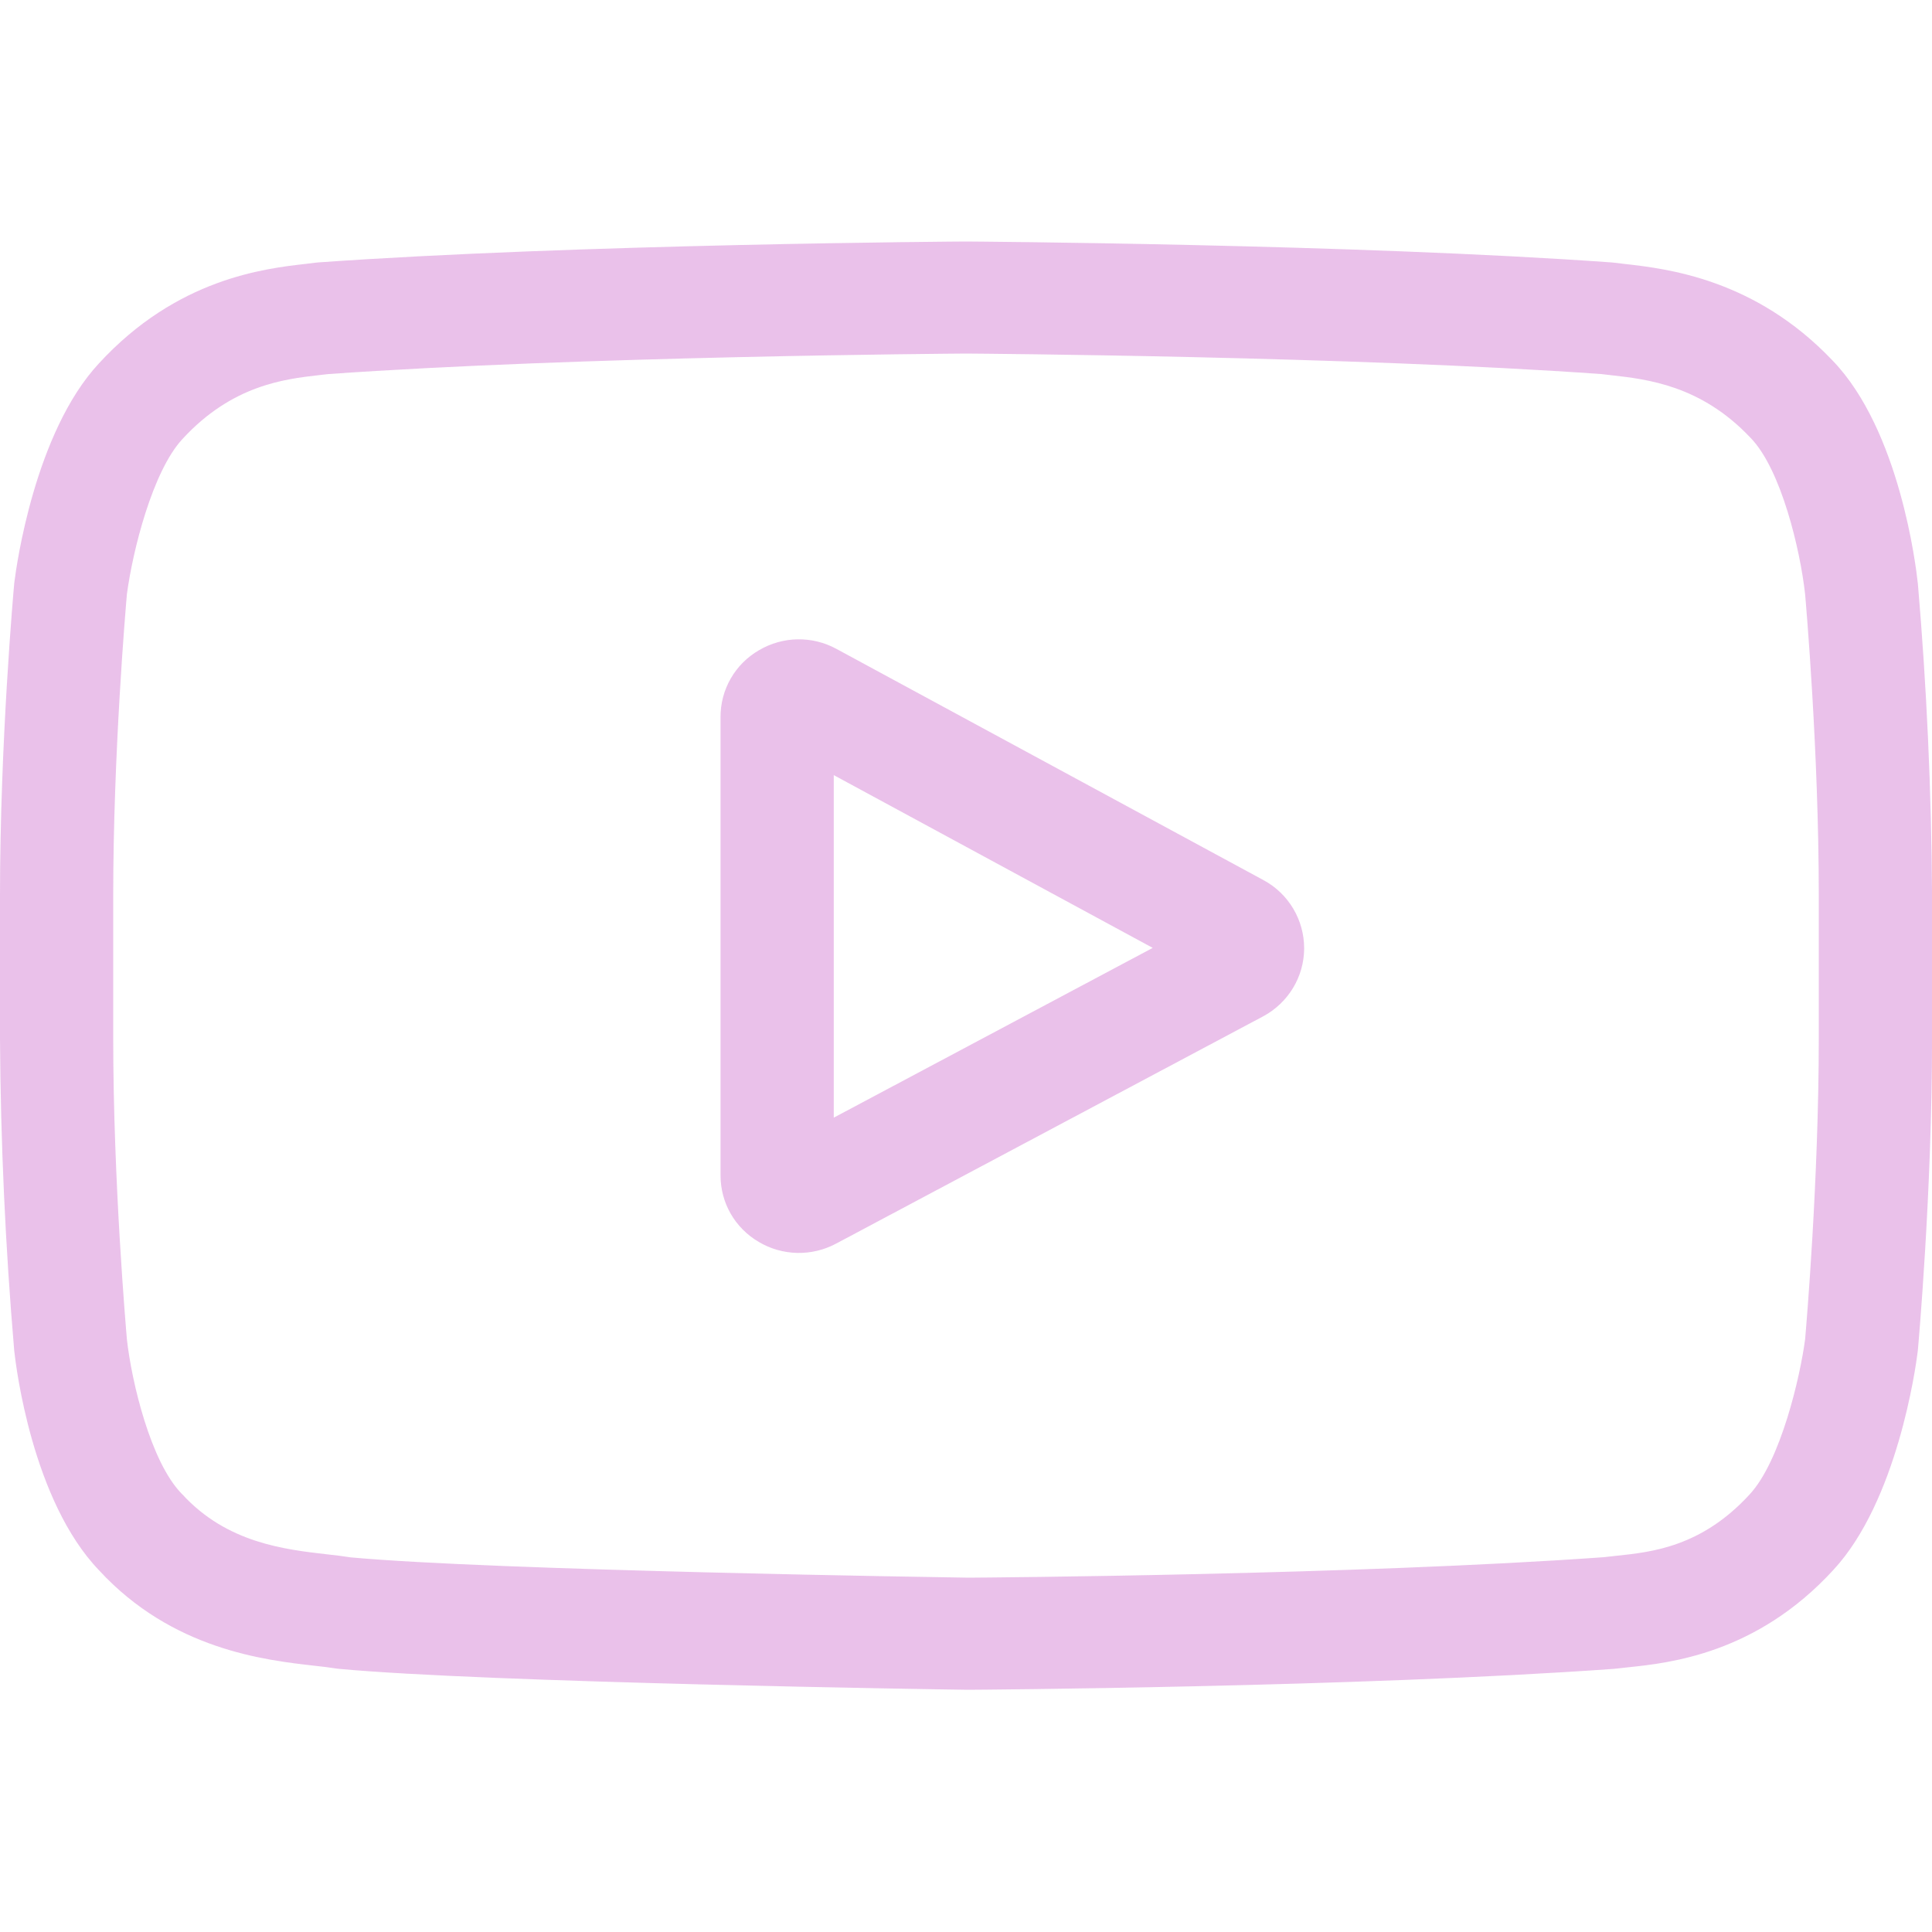
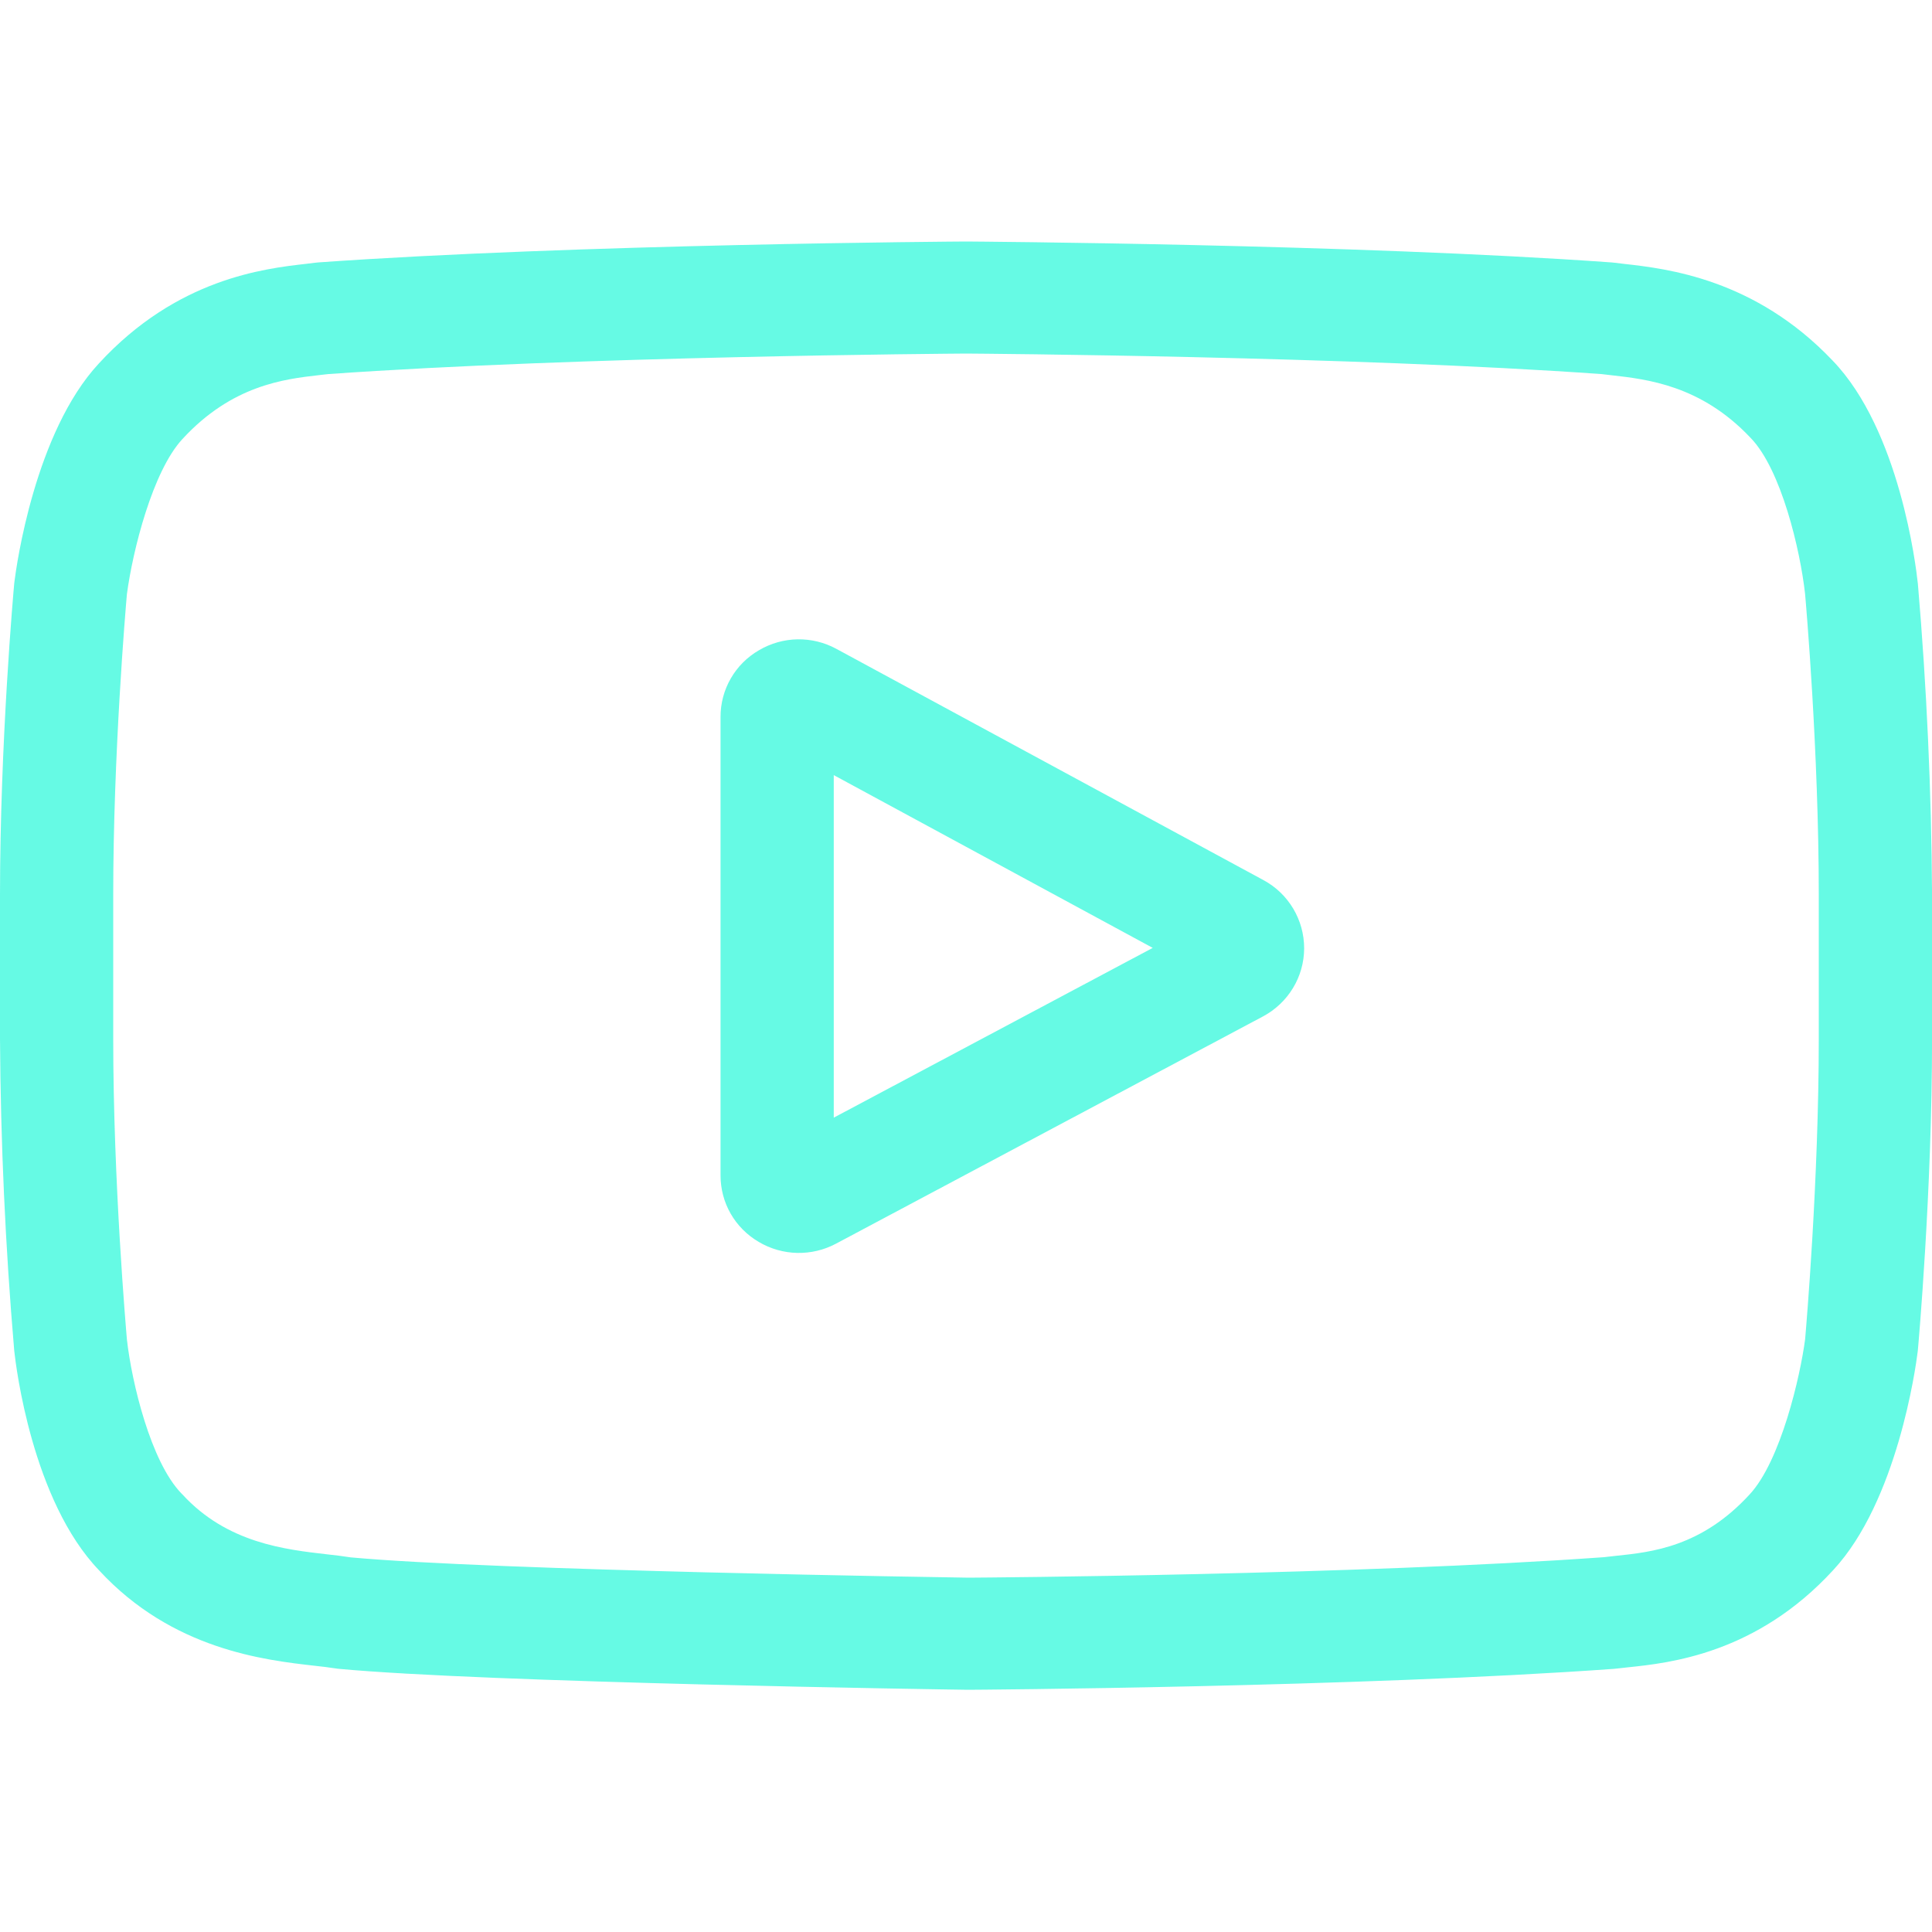
<svg xmlns="http://www.w3.org/2000/svg" width="40" height="40" viewBox="0 0 40 40">
-   <g fill="#DC97DC" fill-rule="nonzero" opacity=".6">
+   <g fill="#00F6D2" fill-rule="nonzero" opacity=".6">
    <path d="M26.157 18.221l-8.837-4.785a1.624 1.624 0 0 0-1.607.027 1.59 1.59 0 0 0-.795 1.382v9.489c0 .57.295 1.086.79 1.378a1.632 1.632 0 0 0 1.602.036l8.837-4.703c.524-.28.852-.819.854-1.409a1.603 1.603 0 0 0-.844-1.415zm-8.895 4.919v-7.092l6.604 3.577-6.604 3.515z" />
    <path d="M39.706 12.077l-.002-.018c-.034-.319-.371-3.153-1.763-4.595-1.61-1.695-3.434-1.901-4.311-2l-.199-.024-.07-.007c-5.288-.38-13.274-.432-13.354-.433h-.014c-.08 0-8.066.053-13.402.433l-.07.007c-.057.008-.12.015-.188.023-.867.099-2.672.305-4.286 2.062C.721 8.951.338 11.725.3 12.036l-.005.04C.282 12.21 0 15.367 0 18.536v2.962a81.4 81.4 0 0 0 .294 6.458l.002.02c.034.314.371 3.096 1.757 4.538 1.513 1.64 3.426 1.856 4.455 1.973.163.018.303.034.398.05L7 34.55c3.053.288 12.626.43 13.032.435h.025c.08 0 8.065-.052 13.353-.433l.07-.007c.067-.009.142-.017.225-.025.862-.09 2.657-.279 4.249-2.012 1.326-1.426 1.71-4.2 1.748-4.511l.005-.04c.012-.134.294-3.29.294-6.459v-2.962a81.31 81.31 0 0 0-.294-6.458zm-2.05 9.42c0 2.933-.259 5.954-.283 6.231-.1.764-.504 2.519-1.15 3.214-.996 1.084-2.02 1.192-2.767 1.27-.09.01-.174.018-.25.028-5.114.366-12.799.422-13.153.424-.397-.006-9.83-.148-12.79-.42a10.391 10.391 0 0 0-.488-.063c-.876-.1-2.076-.235-2.998-1.24l-.022-.022c-.634-.655-1.027-2.296-1.127-3.182-.018-.21-.284-3.266-.284-6.24v-2.962c0-2.93.258-5.947.283-6.23.119-.9.531-2.548 1.15-3.215 1.027-1.117 2.11-1.241 2.825-1.323l.191-.022c5.19-.368 12.93-.423 13.207-.425.278.002 8.015.057 13.158.425l.206.024c.737.083 1.85.208 2.871 1.287l.01.01c.634.654 1.027 2.324 1.127 3.228.018.198.284 3.26.284 6.24v2.963z" />
  </g>
</svg>
